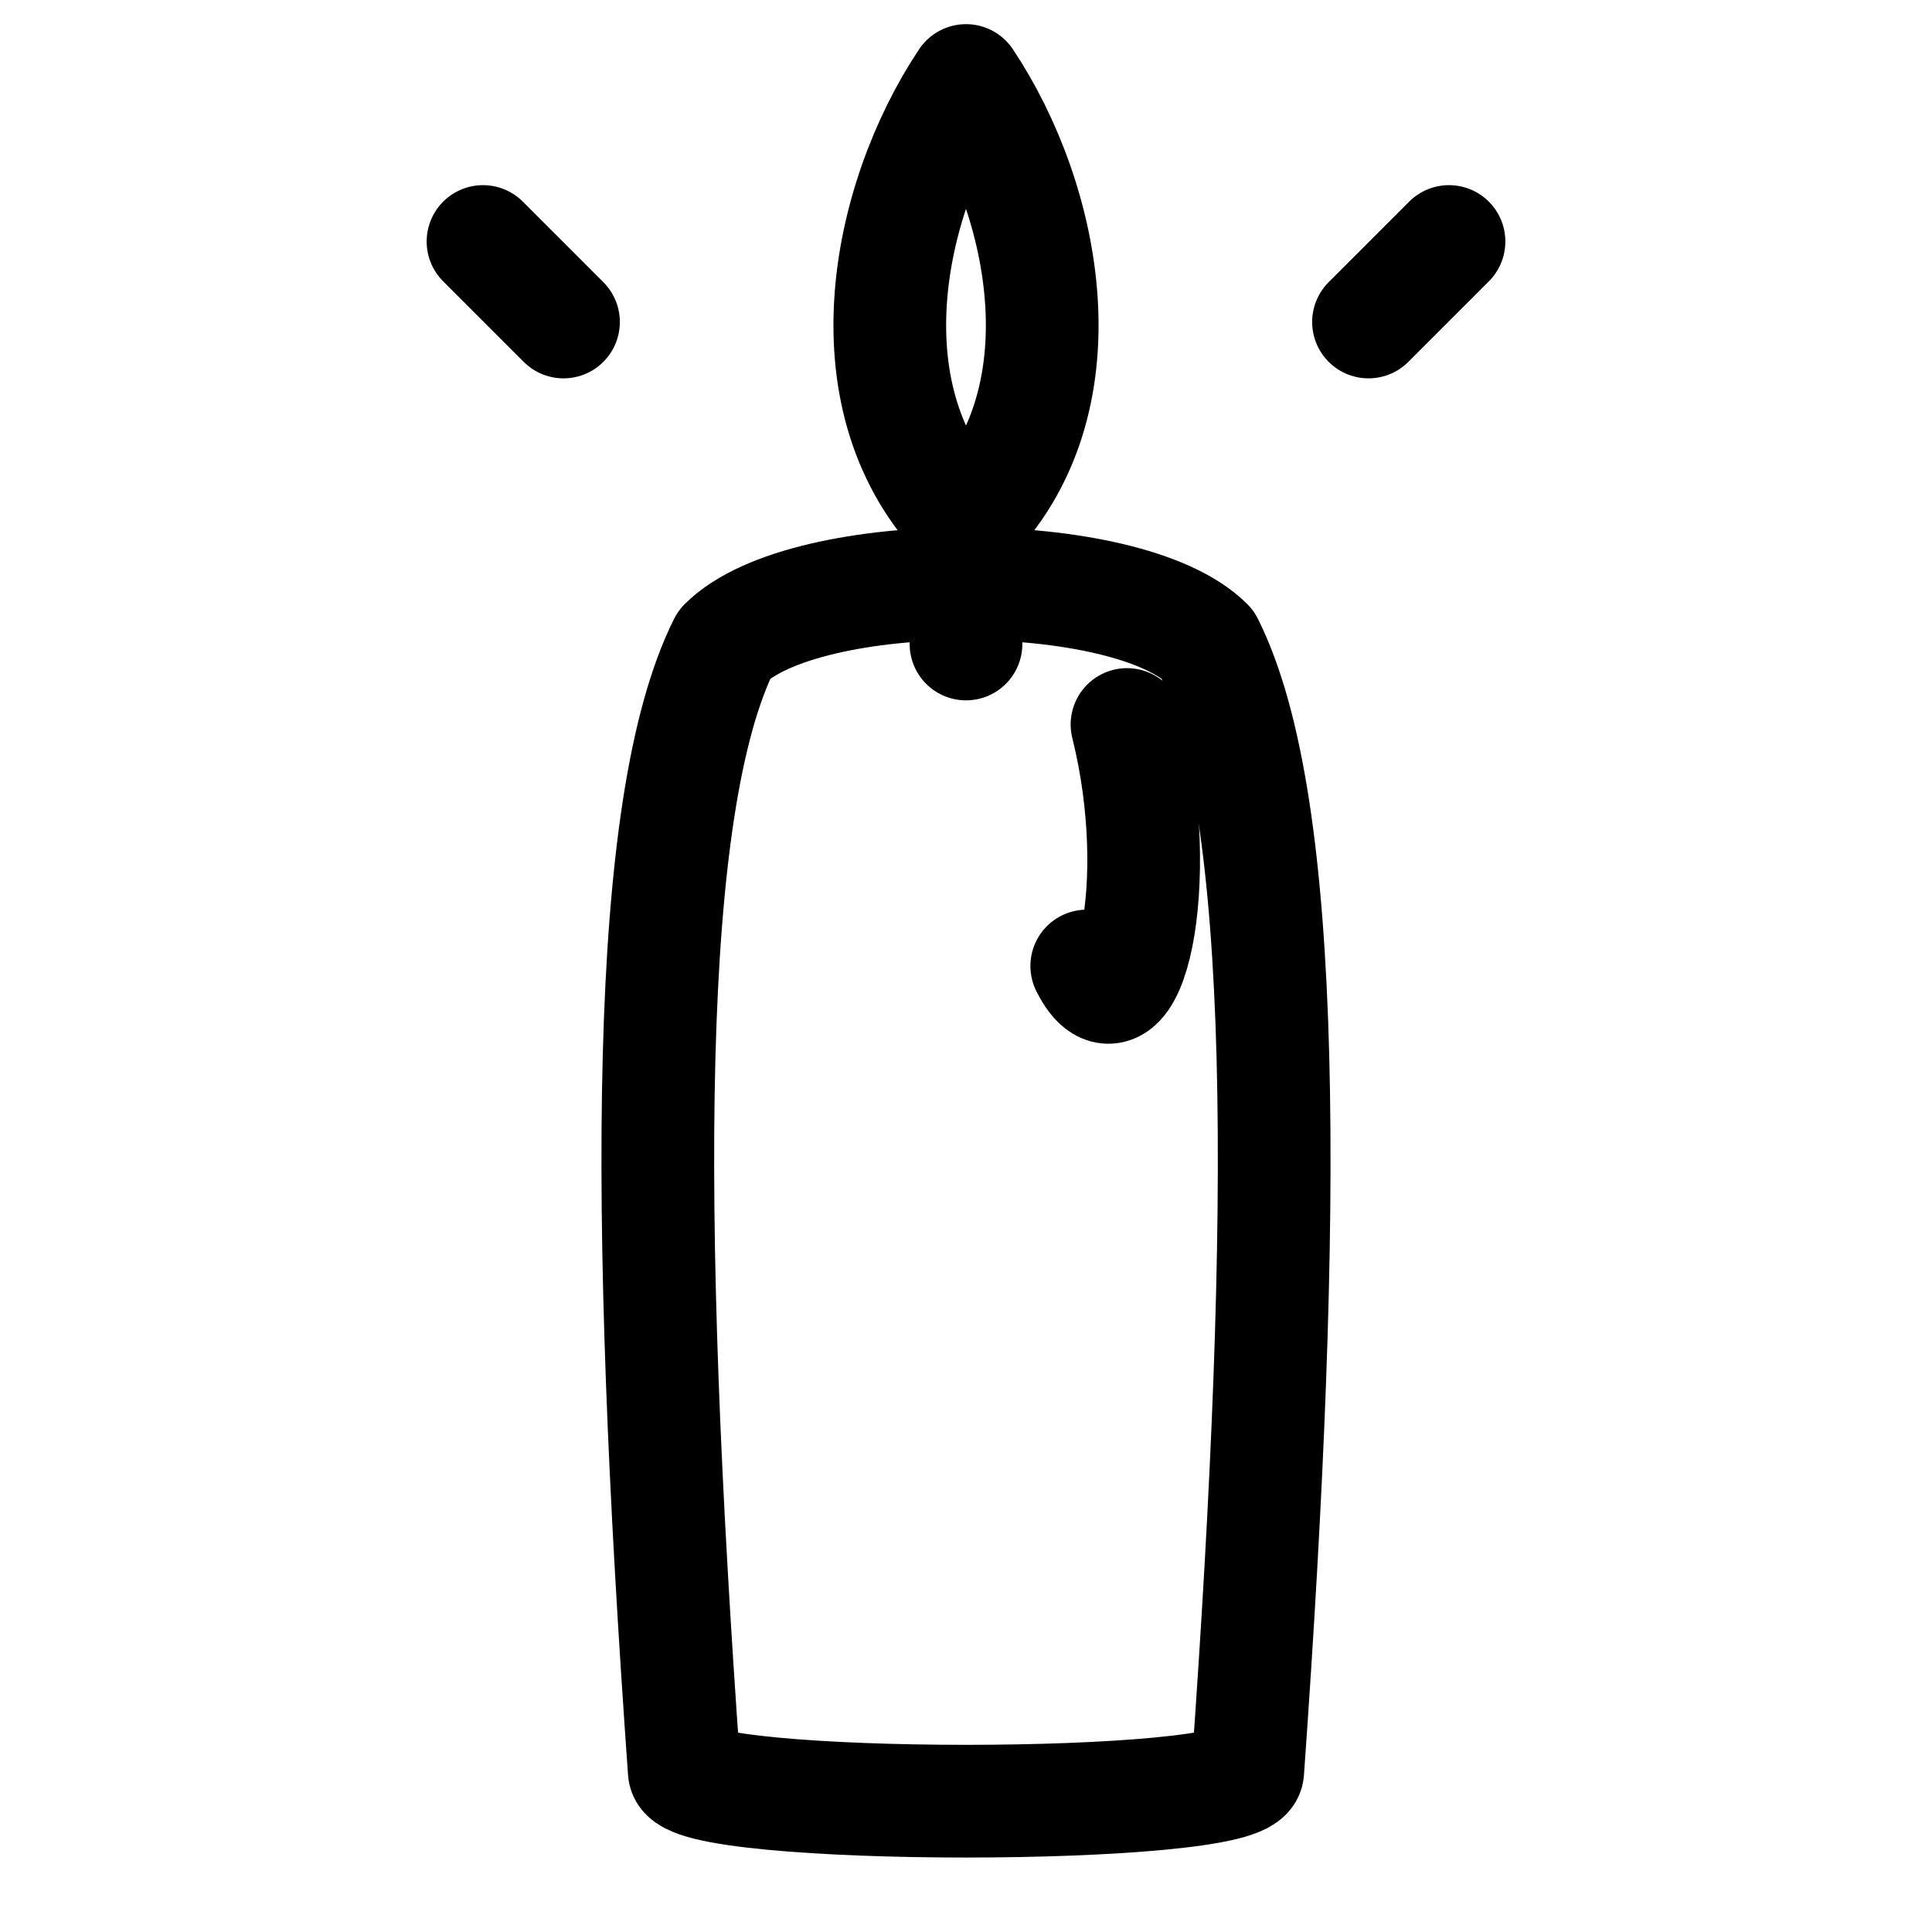
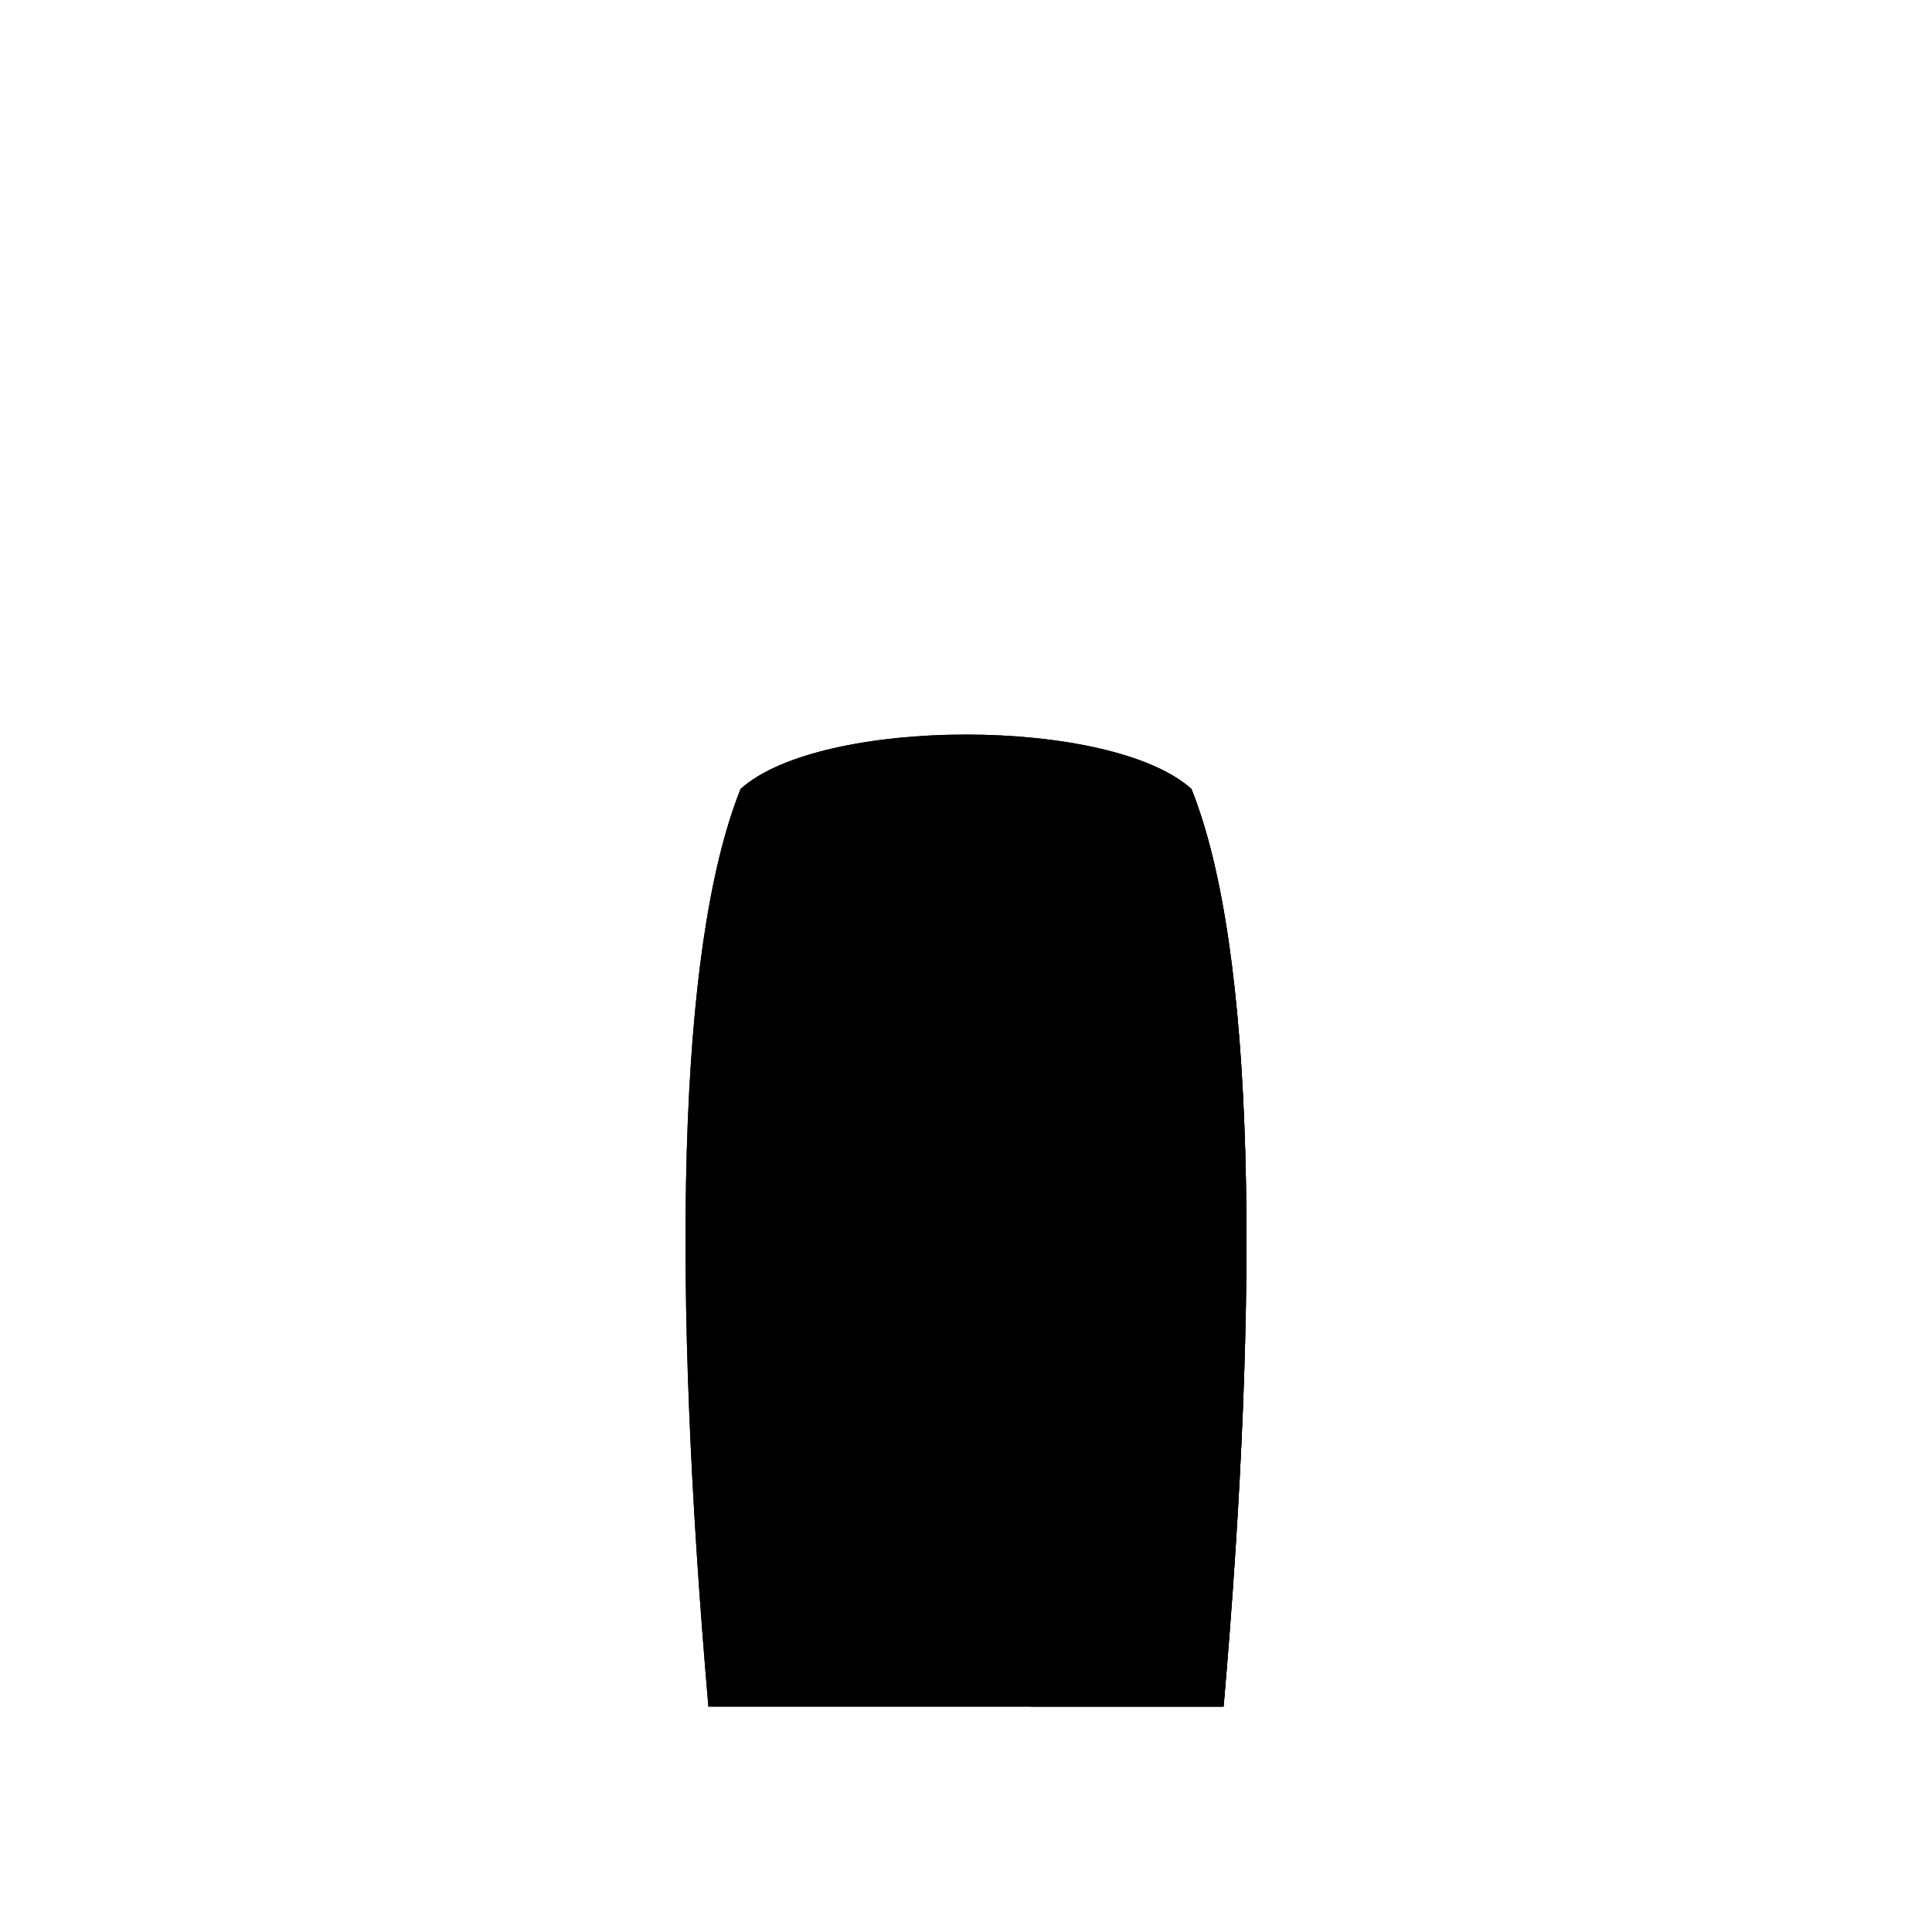
- <svg xmlns="http://www.w3.org/2000/svg" viewBox="0 0 48 48" fill="none" stroke="currentColor" stroke-width="2.8" stroke-linecap="round" stroke-linejoin="round">
-   <path d="M17,44 C16,30 16,20 18,16 C20,14 28,14 30,16 C32,20 32,30 31,44 C31,45 17,45 17,44" />
-   <path d="M24,16 L24,13 M24,13 C21,10 22,5 24,2 C26,5 27,10 24,13" />
-   <path d="M28,18 C29,22 28,26 27,24" />
-   <path d="M14,8 L12,6 M34,8 L36,6" />
+ <svg xmlns="http://www.w3.org/2000/svg" viewBox="0 0 48 48" stroke-linejoin="round" stroke-linecap="round">
+   <g class="p-fill">
+     <path d="M17.6,42.4 C16.7,32 16.8,23.6 18.4,19.6 C20.4,17.8 27.6,17.8 29.6,19.6 C31.2,23.6 31.3,32 30.4,42.4 Z" />
+   </g>
+   <g class="p-shade">
+     <path d="M26.2,18.6 C27.8,18.8 29,19.1 29.6,19.6 C31.2,23.6 31.3,32 30.4,42.4 L25.6,42.4 C26.6,32.4 26.8,24.4 26.2,18.6 Z" />
+   </g>
+   <g class="p-edge">
+     <path d="M17.6,42.4 C16.7,32 16.8,23.6 18.4,19.6 C20.4,17.8 27.6,17.8 29.6,19.6 C31.2,23.6 31.3,32 30.4,42.4 Z" />
+   </g>
</svg>
